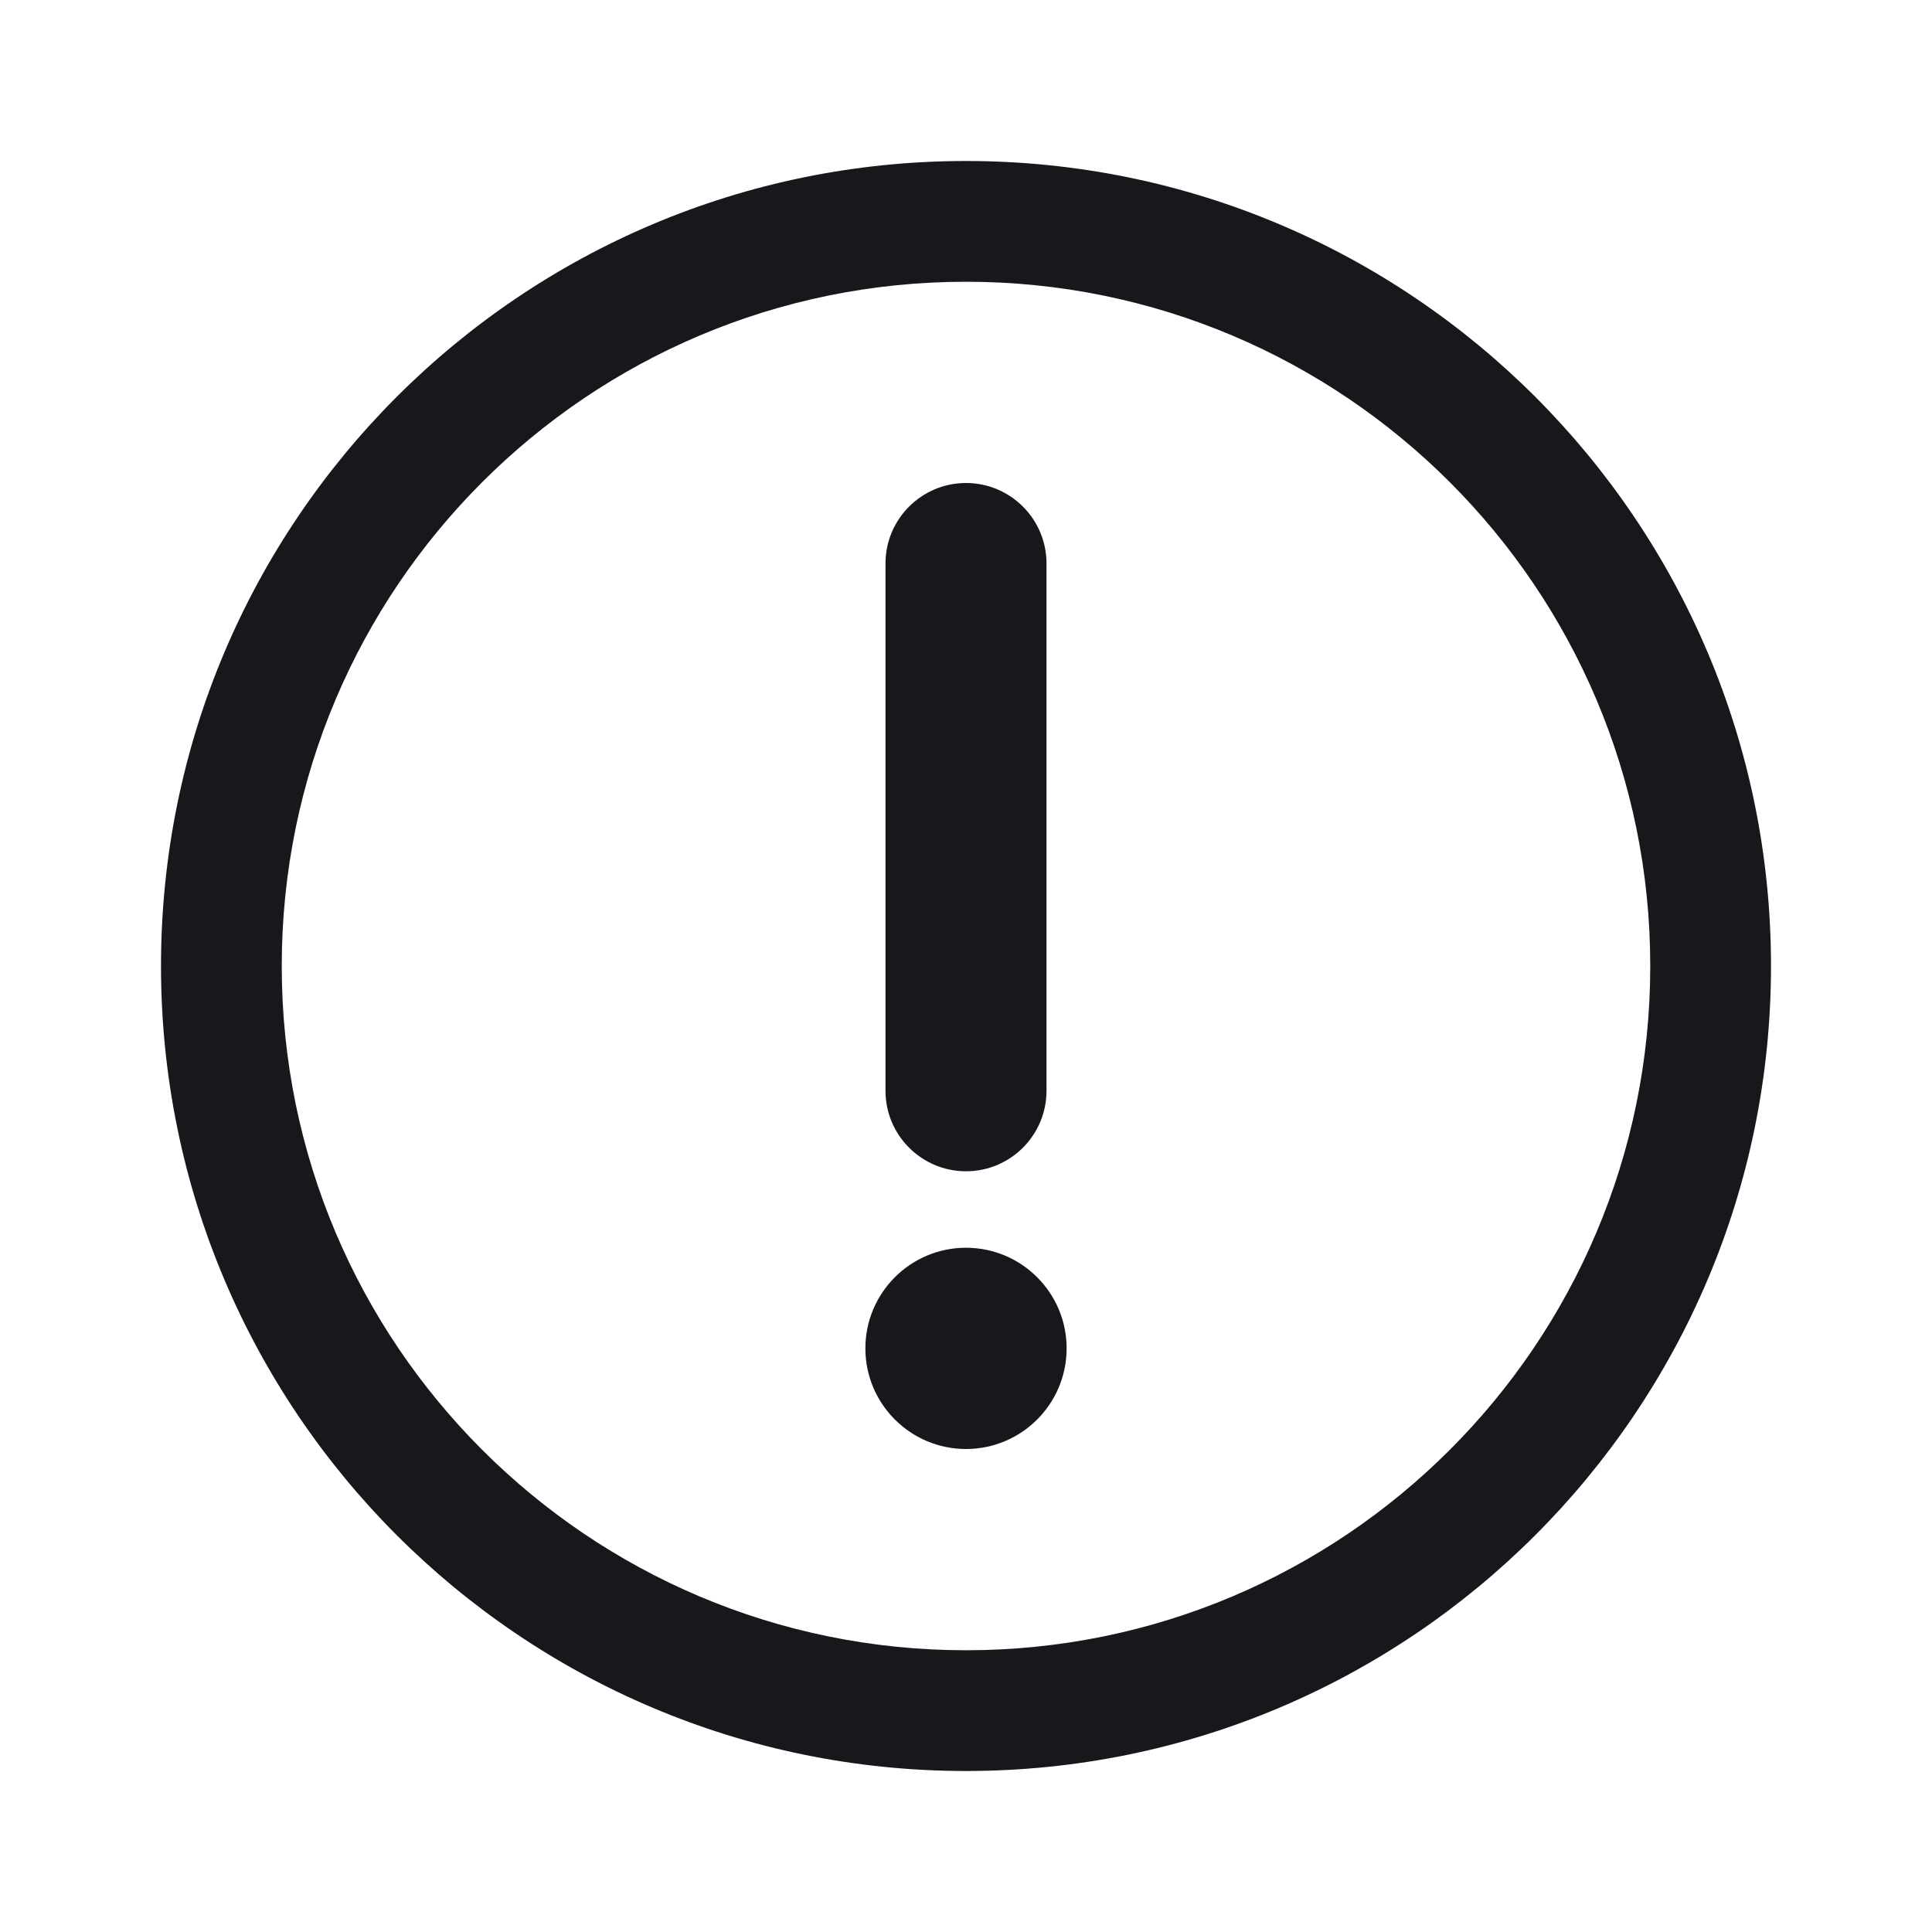
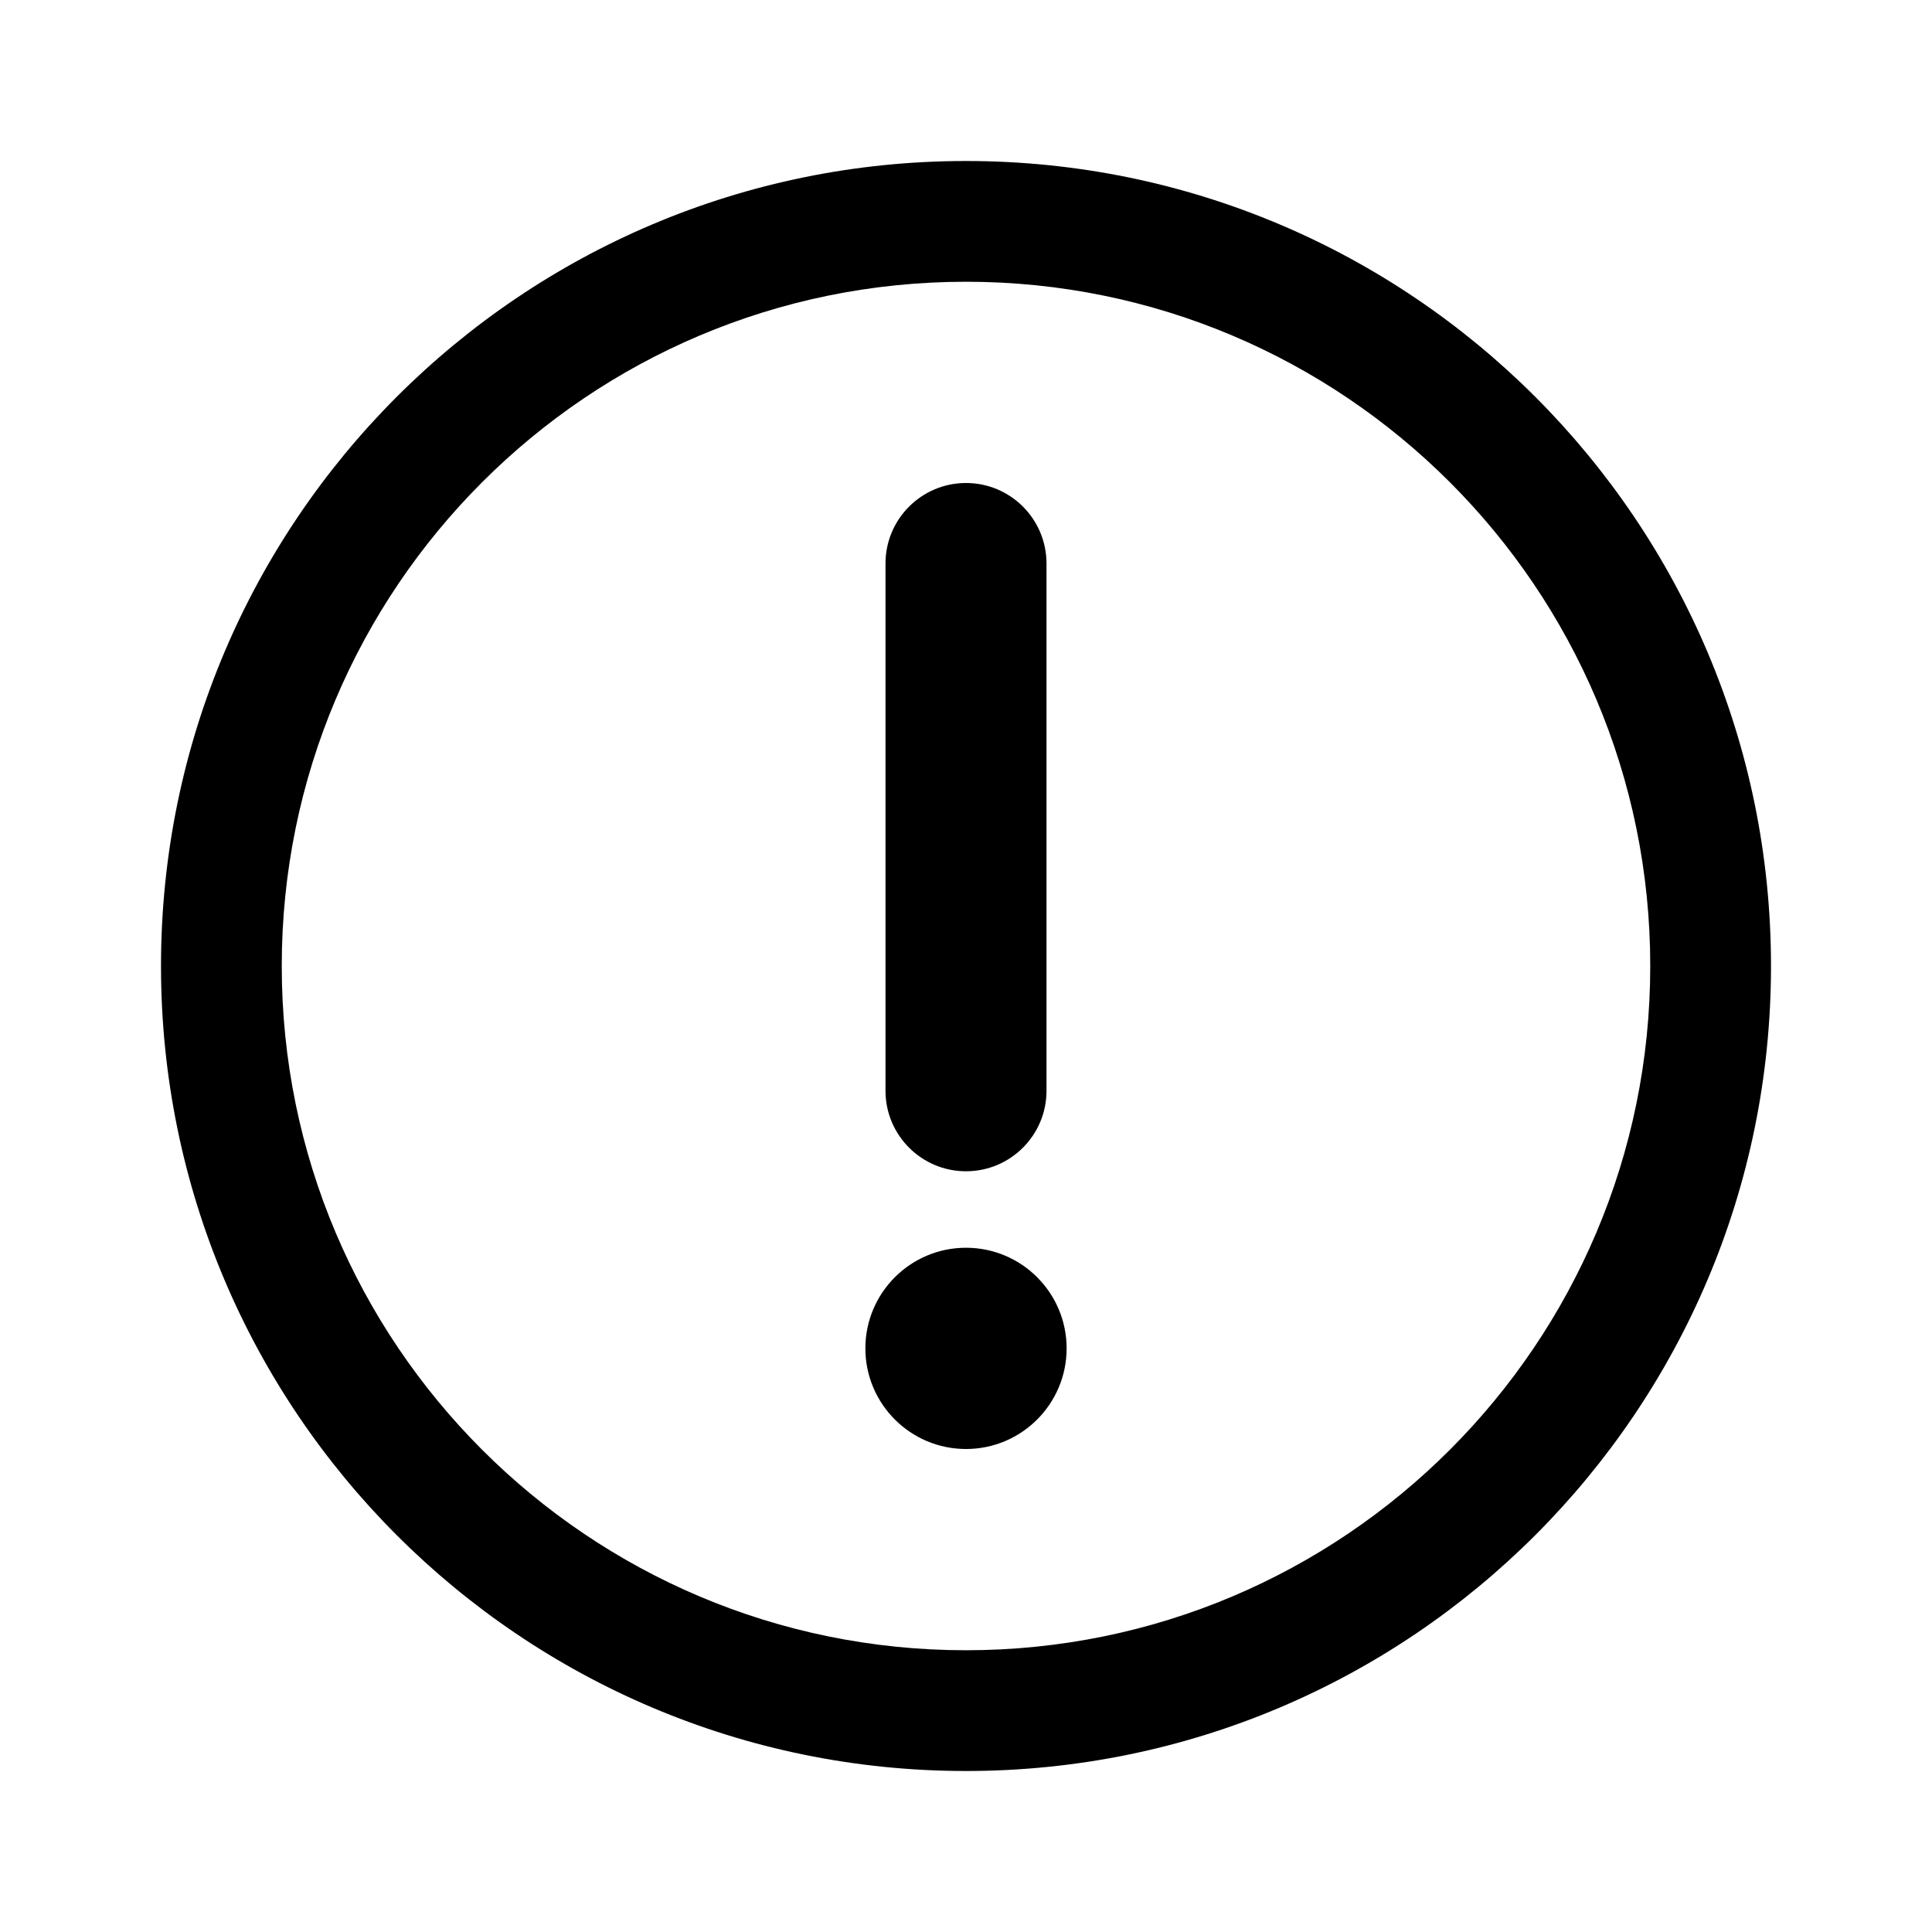
- <svg xmlns="http://www.w3.org/2000/svg" width="24" height="24" viewBox="0 0 24 24" fill="none">
-   <path d="M13.25 16.75C13.25 17.44 12.69 18 12 18C11.31 18 10.75 17.44 10.75 16.75C10.75 16.06 11.31 15.5 12 15.5C12.69 15.5 13.25 16.06 13.25 16.75Z" fill="#16181B" />
-   <path d="M13 7C13 6.448 12.552 6 12 6C11.448 6 11 6.448 11 7V13.55C11 14.102 11.448 14.55 12 14.55C12.552 14.55 13 14.102 13 13.55V7Z" fill="#16181B" />
-   <path fill-rule="evenodd" clip-rule="evenodd" d="M2 12C2 6.477 6.477 2 12 2C17.523 2 22 6.477 22 12C22 17.523 17.523 22 12 22C6.477 22 2 17.523 2 12ZM12 3.5C7.306 3.5 3.5 7.306 3.5 12C3.5 16.694 7.306 20.5 12 20.5C16.694 20.5 20.5 16.694 20.5 12C20.5 7.306 16.694 3.5 12 3.5Z" fill="#16181B" />
+ <svg xmlns="http://www.w3.org/2000/svg" width="24" height="24" viewBox="0 0 24 24" fill="currentColor">
+   <path d="M13.25 16.75C13.25 17.44 12.69 18 12 18C11.31 18 10.75 17.44 10.75 16.75C10.75 16.06 11.31 15.5 12 15.5C12.69 15.5 13.25 16.06 13.25 16.75Z" fill="currentColor" />
+   <path d="M13 7C13 6.448 12.552 6 12 6C11.448 6 11 6.448 11 7V13.55C11 14.102 11.448 14.55 12 14.55C12.552 14.55 13 14.102 13 13.55V7Z" fill="currentColor" />
+   <path fill-rule="evenodd" clip-rule="evenodd" d="M2 12C2 6.477 6.477 2 12 2C17.523 2 22 6.477 22 12C22 17.523 17.523 22 12 22C6.477 22 2 17.523 2 12ZM12 3.5C7.306 3.5 3.5 7.306 3.5 12C3.5 16.694 7.306 20.5 12 20.5C16.694 20.5 20.5 16.694 20.5 12C20.5 7.306 16.694 3.5 12 3.5Z" fill="currentColor" />
</svg>
